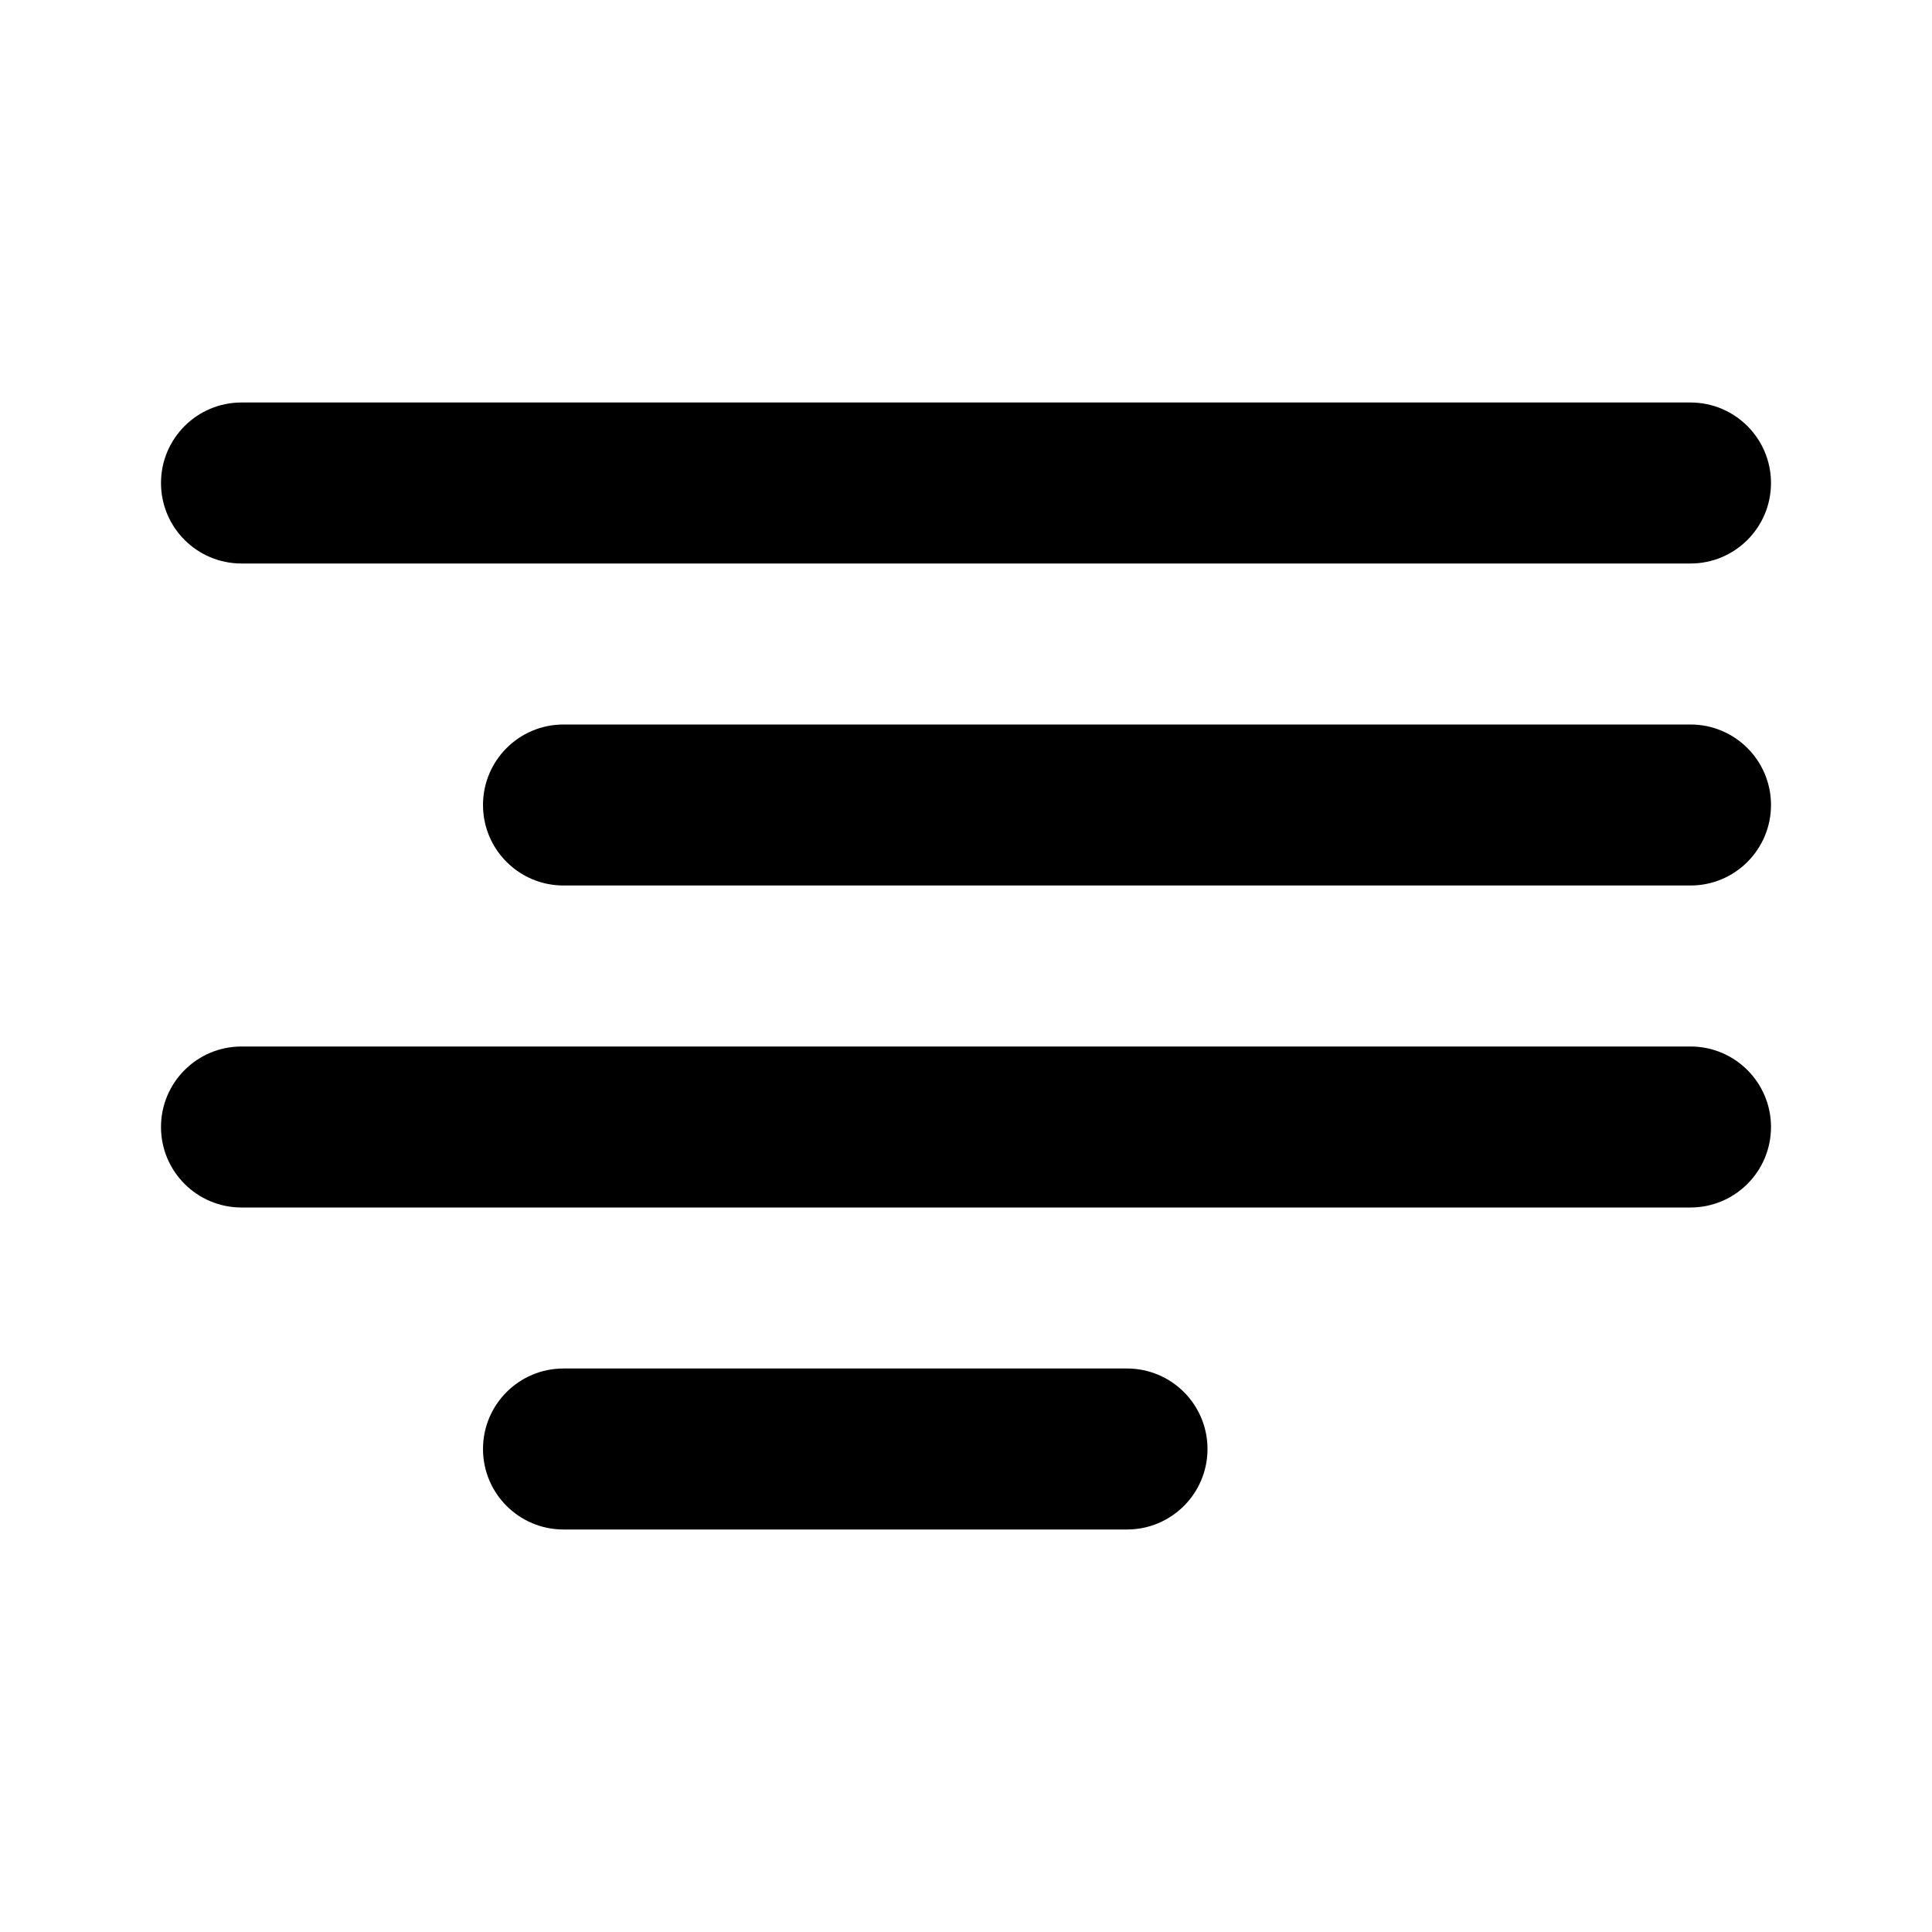
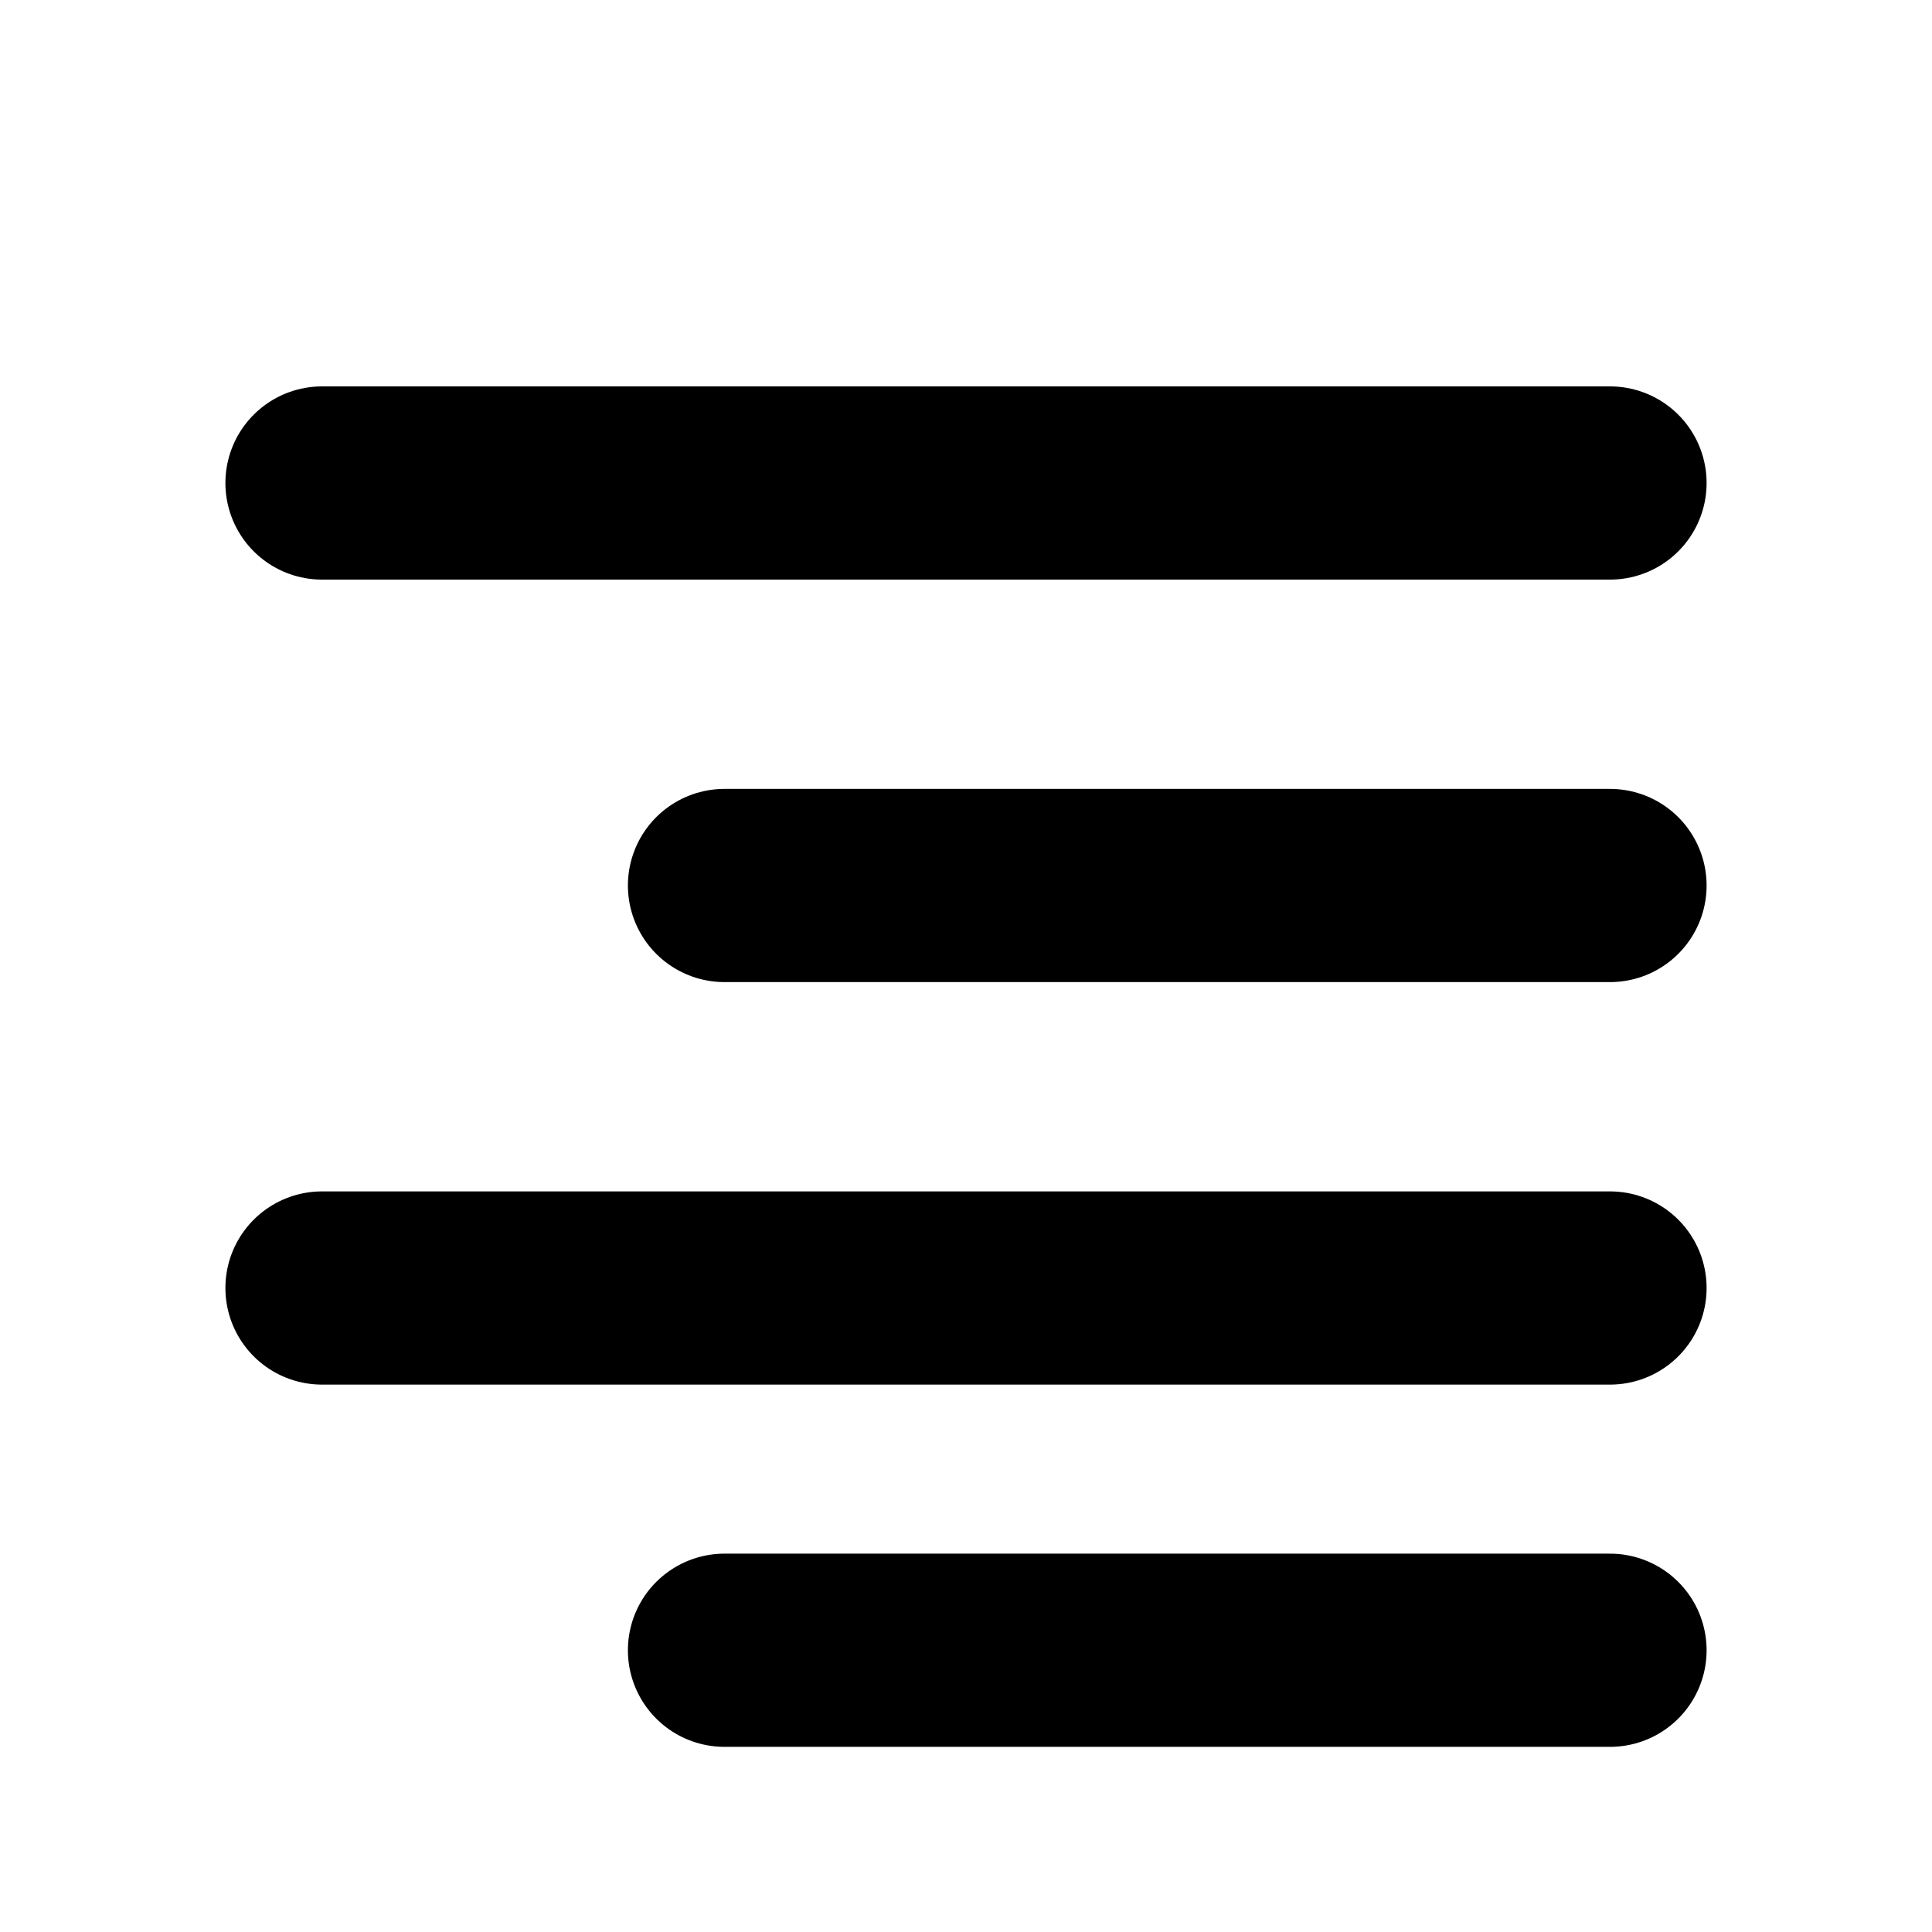
- <svg xmlns="http://www.w3.org/2000/svg" viewBox="0 0 24 24">
-   <path d="M3,7H21a1,1,0,0,0,0-2H3A1,1,0,0,0,3,7Zm18,2H7a1,1,0,0,0,0,2H21a1,1,0,0,0,0-2Zm0,4H3a1,1,0,0,0,0,2H21a1,1,0,0,0,0-2Zm0,4H7a1,1,0,0,0,0,2H14a1,1,0,0,0,0-2Z" />
+ <svg xmlns="http://www.w3.org/2000/svg" viewBox="0 0 24 24" stroke="black" stroke-width="2.4" stroke-linecap="round" fill="none">
+   <path d="M4 6h16" />
+   <path d="M9 11h11" />
+   <path d="M4 16h16" />
+   <path d="M9 20.5h11" />
</svg>
